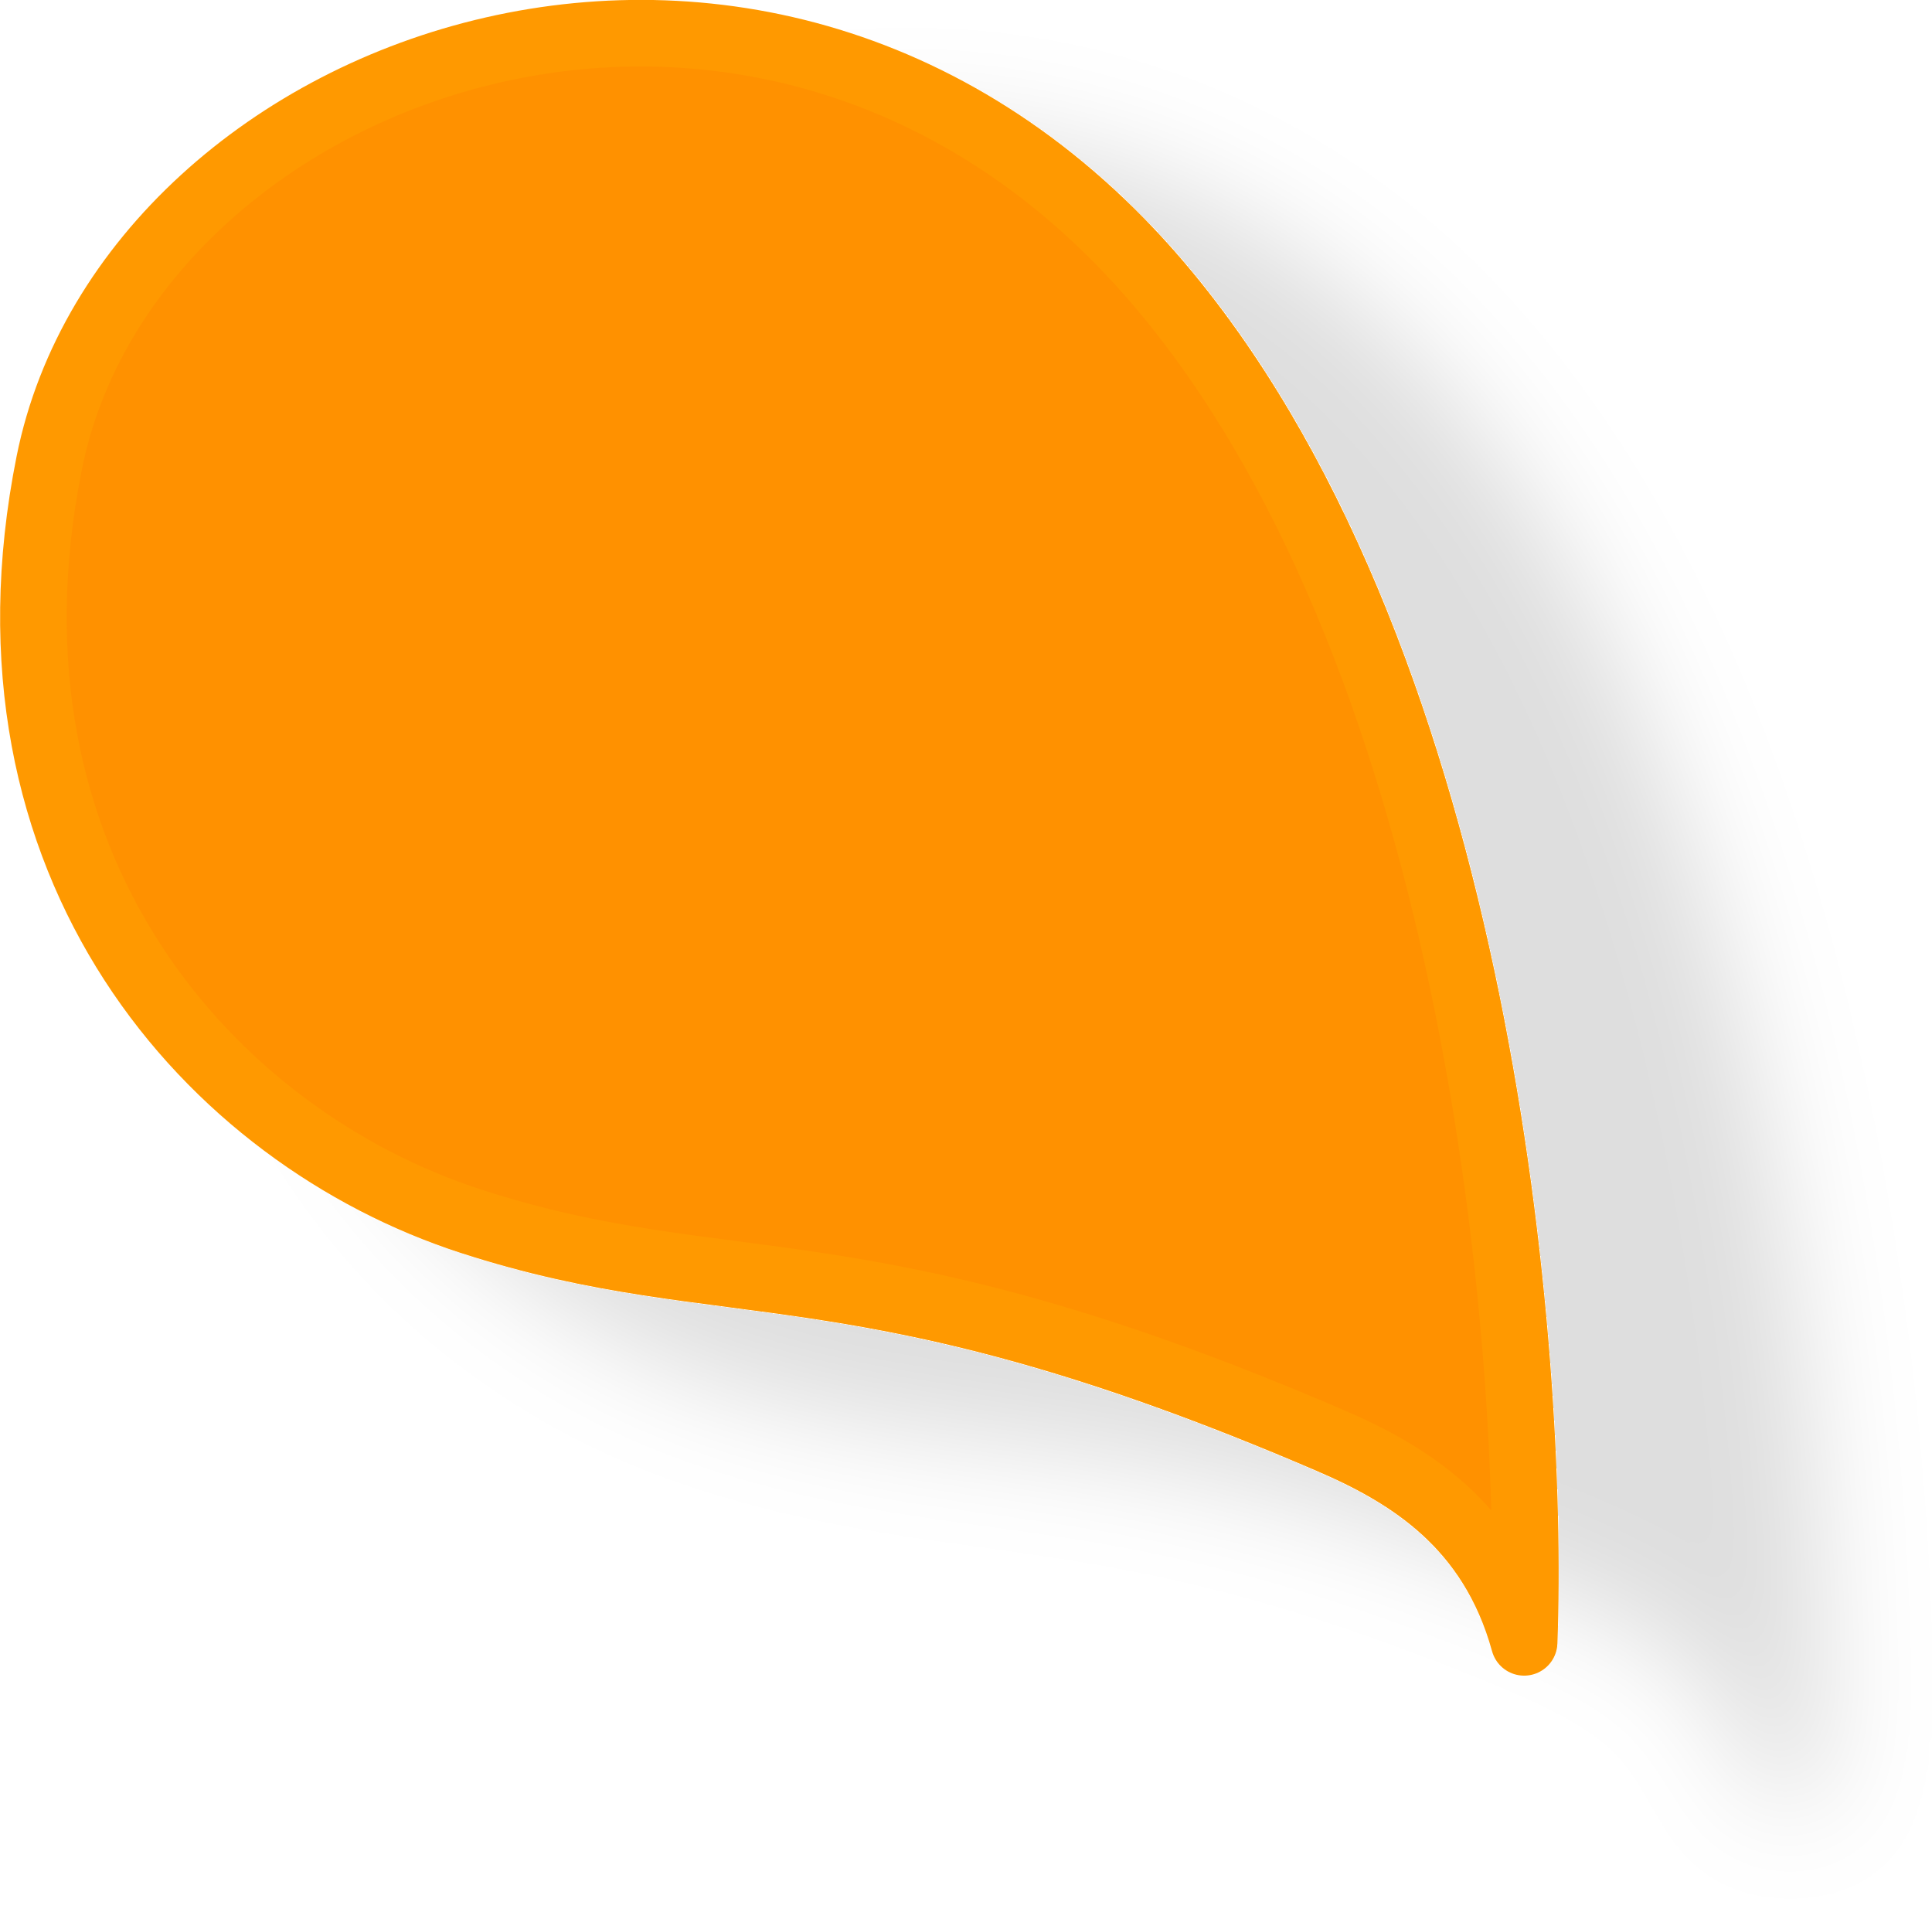
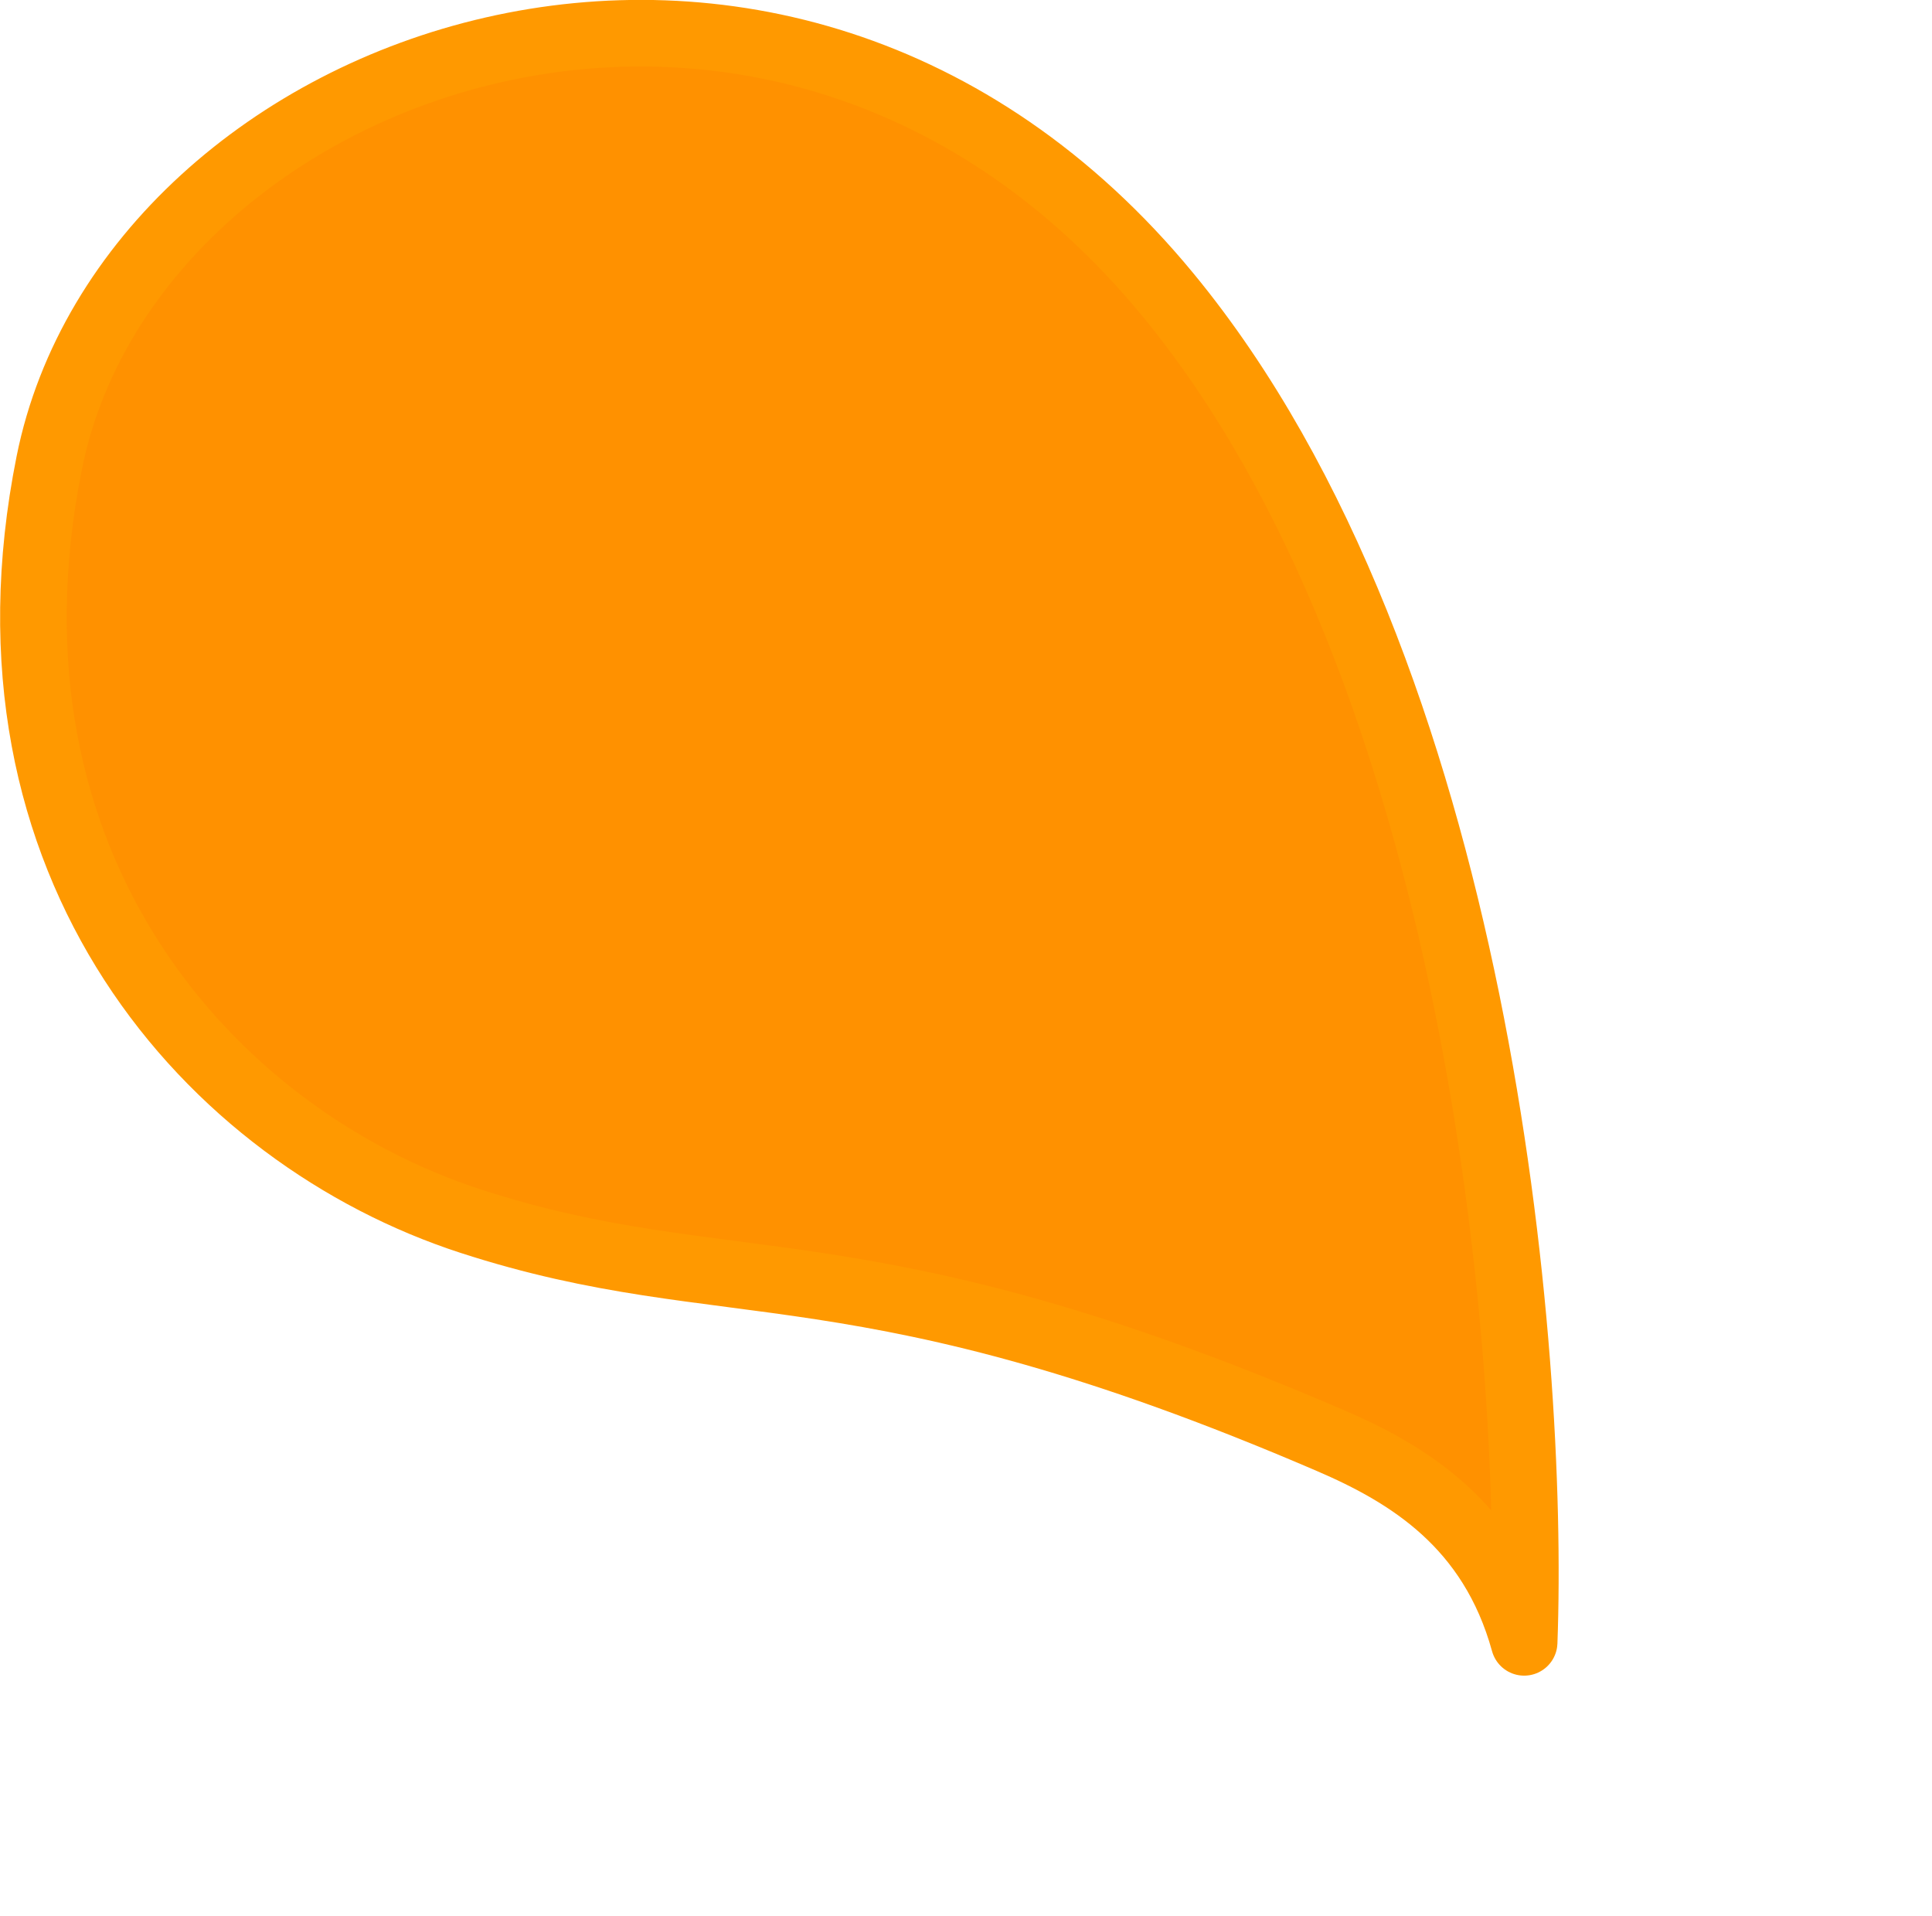
<svg xmlns="http://www.w3.org/2000/svg" preserveAspectRatio="none" overflow="visible" style="display: block;" width="13.491" height="13.376" viewBox="0 0 13.491 13.376" fill="none">
-   <g id="Vector 1236" filter="url(#filter0_d_0_270)">
+   <g id="Vector 1236">
    <path d="M8.153 2.055C10.326 4.69 10.718 9.428 10.643 11.467C10.416 10.644 9.832 10.291 9.285 10.056C6.003 8.644 5.097 9.114 3.286 8.526C1.476 7.938 -0.222 6.055 0.344 3.231C0.91 0.408 5.437 -1.24 8.153 2.055Z" fill="#FF9100" />
    <path d="M8.153 2.055C10.326 4.69 10.718 9.428 10.643 11.467C10.416 10.644 9.832 10.291 9.285 10.056C6.003 8.644 5.097 9.114 3.286 8.526C1.476 7.938 -0.222 6.055 0.344 3.231C0.91 0.408 5.437 -1.24 8.153 2.055Z" stroke="#FF9900" stroke-width="0.465" stroke-linejoin="round" />
  </g>
-   <defs>
-     <filter id="filter0_d_0_270" x="0" y="0" width="13.491" height="13.376" filterUnits="userSpaceOnUse" color-interpolation-filters="sRGB">
-       <feFlood flood-opacity="0" result="BackgroundImageFix" />
-       <feColorMatrix in="SourceAlpha" type="matrix" values="0 0 0 0 0 0 0 0 0 0 0 0 0 0 0 0 0 0 127 0" result="hardAlpha" />
-       <feOffset dx="1.862" dy="0.931" />
-       <feGaussianBlur stdDeviation="0.372" />
-       <feComposite in2="hardAlpha" operator="out" />
-       <feColorMatrix type="matrix" values="0 0 0 0 0 0 0 0 0 0 0 0 0 0 0 0 0 0 0.13 0" />
-       <feBlend mode="normal" in2="BackgroundImageFix" result="effect1_dropShadow_0_270" />
-       <feBlend mode="normal" in="SourceGraphic" in2="effect1_dropShadow_0_270" result="shape" />
-     </filter>
-   </defs>
</svg>
